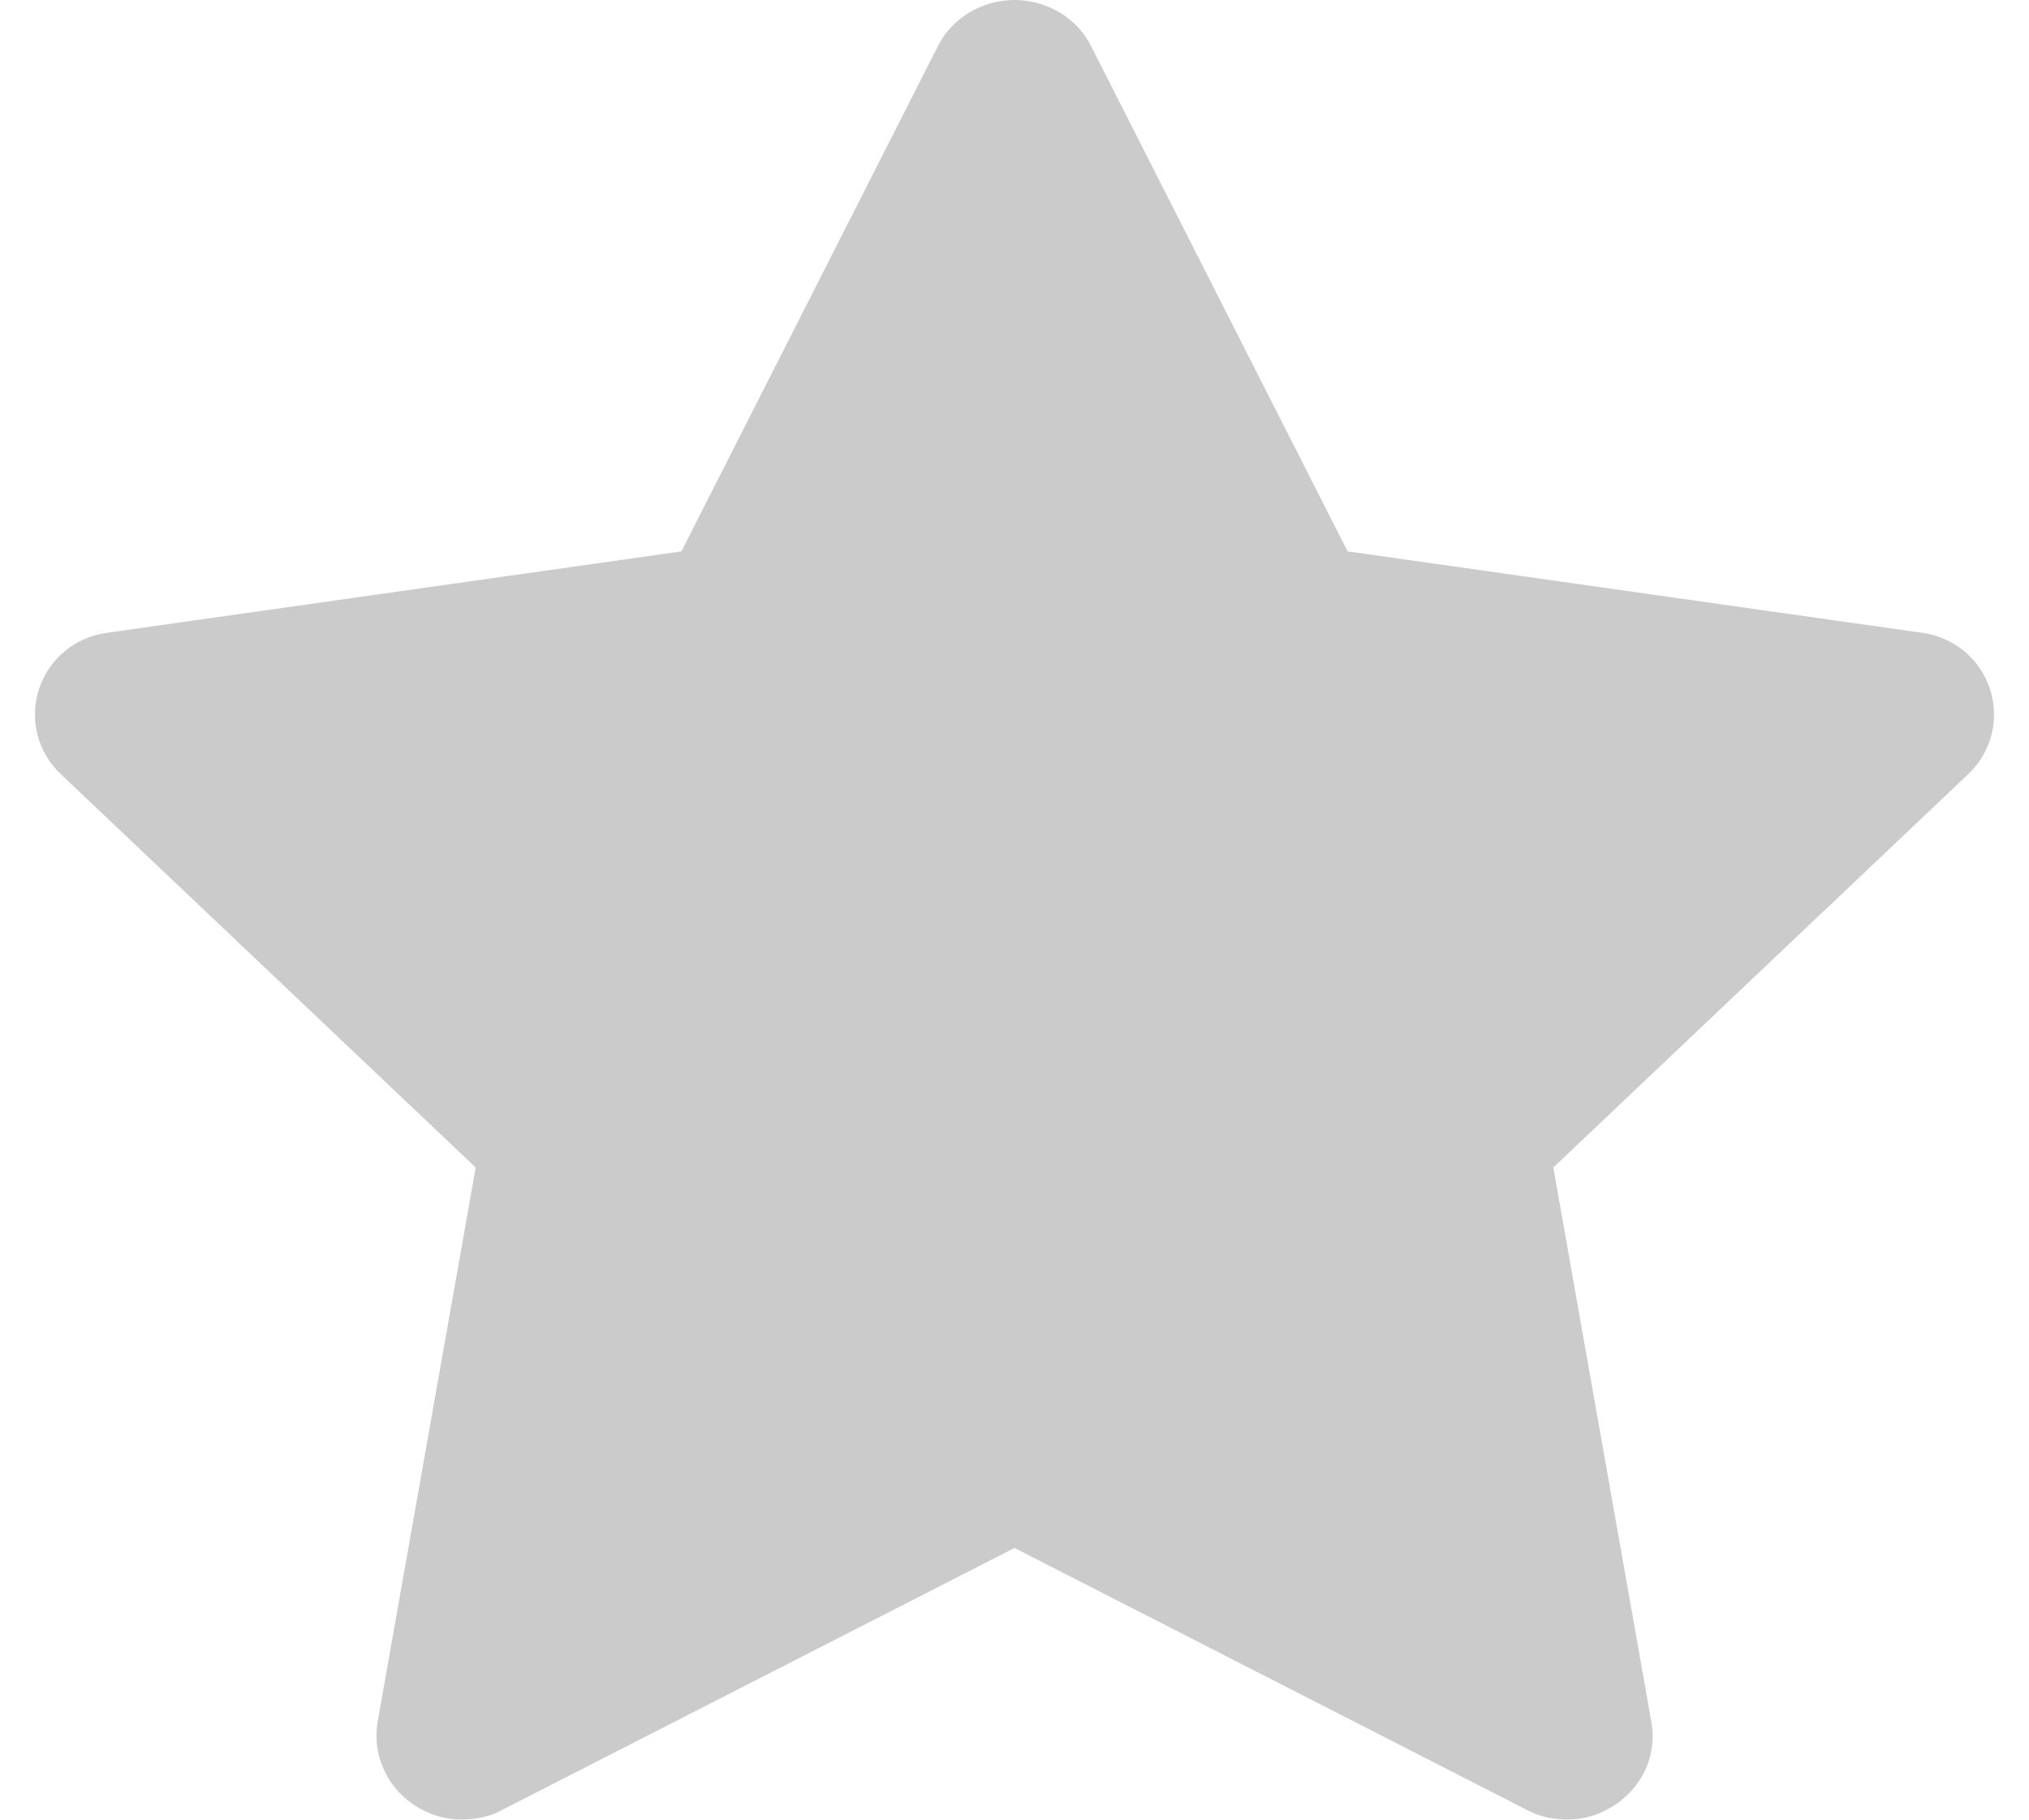
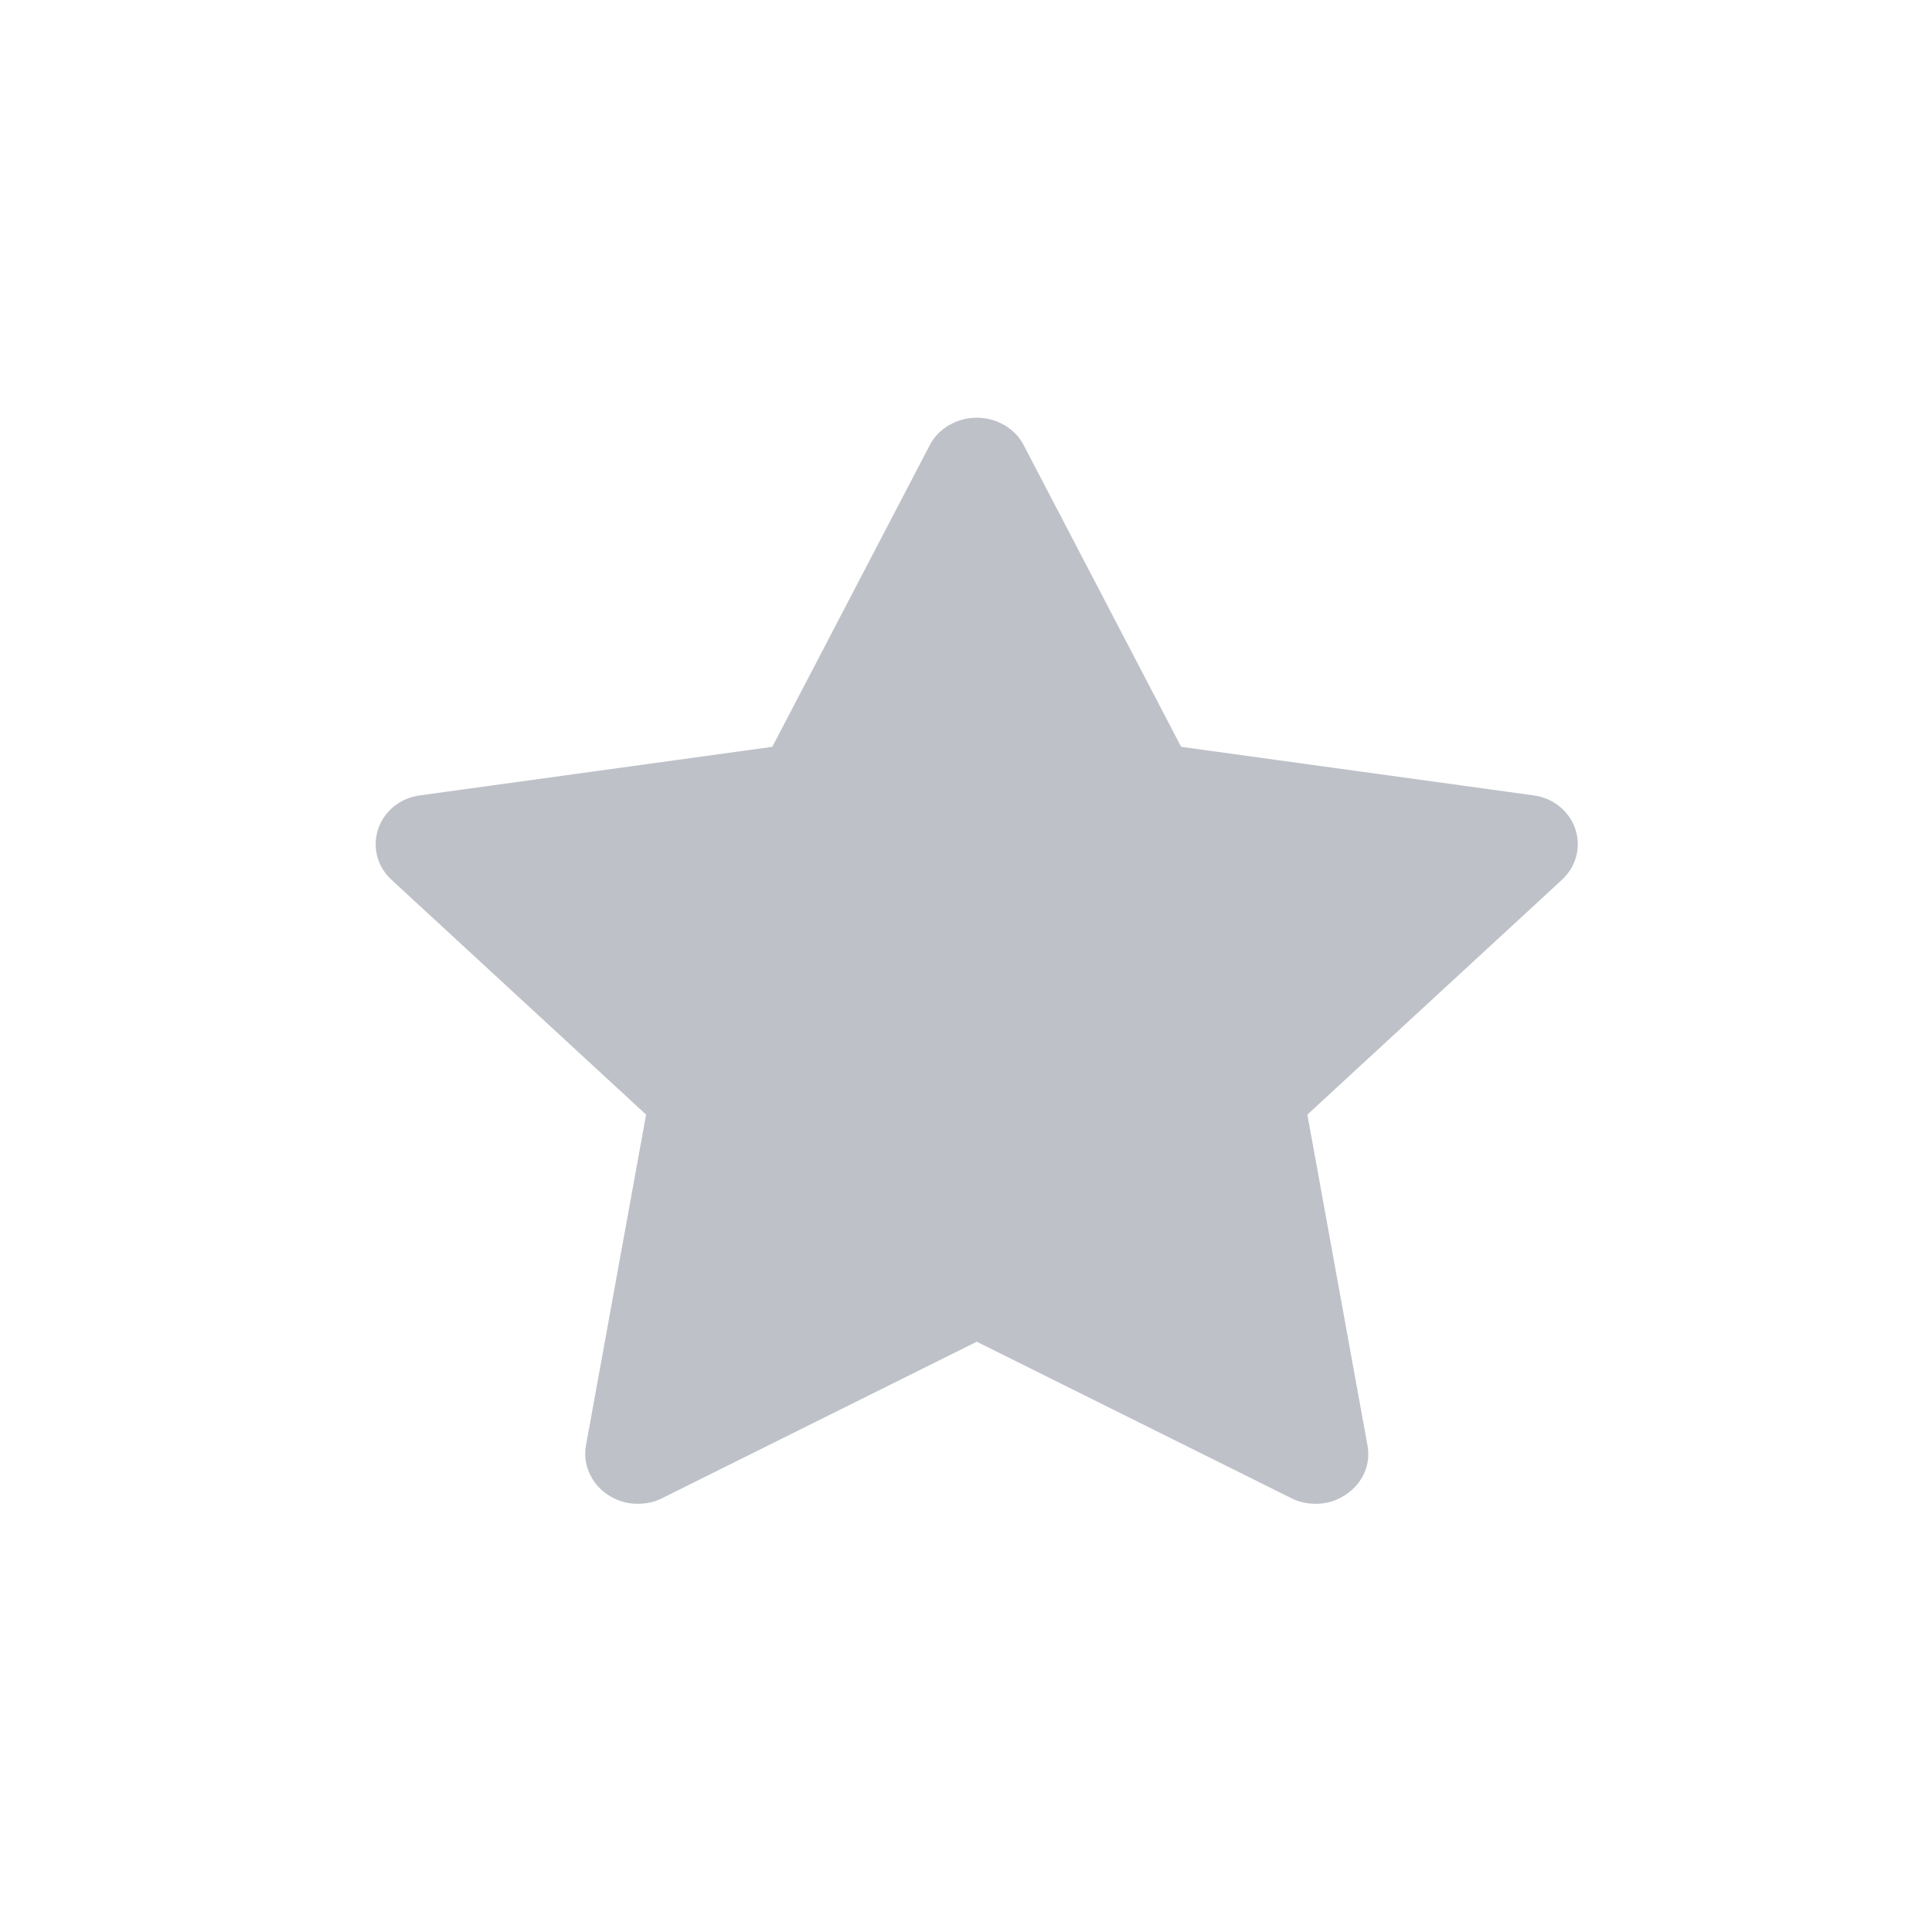
- <svg xmlns="http://www.w3.org/2000/svg" width="29" height="26" viewBox="0 0 29 26" fill="none">
-   <g id="Component 4">
-     <path id="Vector" d="M28.443 9.848C28.303 9.415 27.922 9.1 27.462 9.041L19.261 7.879L15.6 0.67C15.4 0.256 14.96 0 14.5 0C14.04 0 13.6 0.256 13.4 0.67L9.739 7.879L1.538 9.041C1.077 9.1 0.697 9.415 0.557 9.848C0.417 10.282 0.537 10.755 0.877 11.07L6.799 16.683L5.398 24.602C5.318 25.055 5.518 25.508 5.878 25.764C6.098 25.921 6.338 26 6.598 26C6.799 26 6.999 25.961 7.179 25.862L14.5 22.12L21.821 25.862C22.001 25.961 22.201 26 22.401 26C22.662 26 22.902 25.921 23.122 25.764C23.502 25.488 23.682 25.055 23.602 24.602L22.201 16.683L28.123 11.07C28.463 10.755 28.583 10.282 28.443 9.848Z" fill="#CBCBCC" />
-   </g>
+ <svg xmlns="http://www.w3.org/2000/svg" width="36" height="36" viewBox="0 0 36 36" fill="none">
+   <path d="M29.354 15.449C29.242 15.112 28.938 14.866 28.57 14.82L22.009 13.916L19.08 8.304C18.92 7.983 18.568 7.783 18.2 7.783C17.832 7.783 17.48 7.983 17.32 8.304L14.391 13.916L7.83 14.82C7.462 14.866 7.158 15.112 7.046 15.449C6.934 15.786 7.03 16.154 7.302 16.4L12.039 20.769L10.919 26.933C10.855 27.285 11.015 27.638 11.303 27.837C11.479 27.96 11.671 28.021 11.879 28.021C12.039 28.021 12.199 27.99 12.343 27.914L18.2 25.001L24.057 27.914C24.201 27.99 24.361 28.021 24.521 28.021C24.729 28.021 24.921 27.96 25.097 27.837C25.401 27.622 25.545 27.285 25.481 26.933L24.361 20.769L29.098 16.4C29.37 16.154 29.466 15.786 29.354 15.449Z" fill="#BEC1C8" />
</svg>
